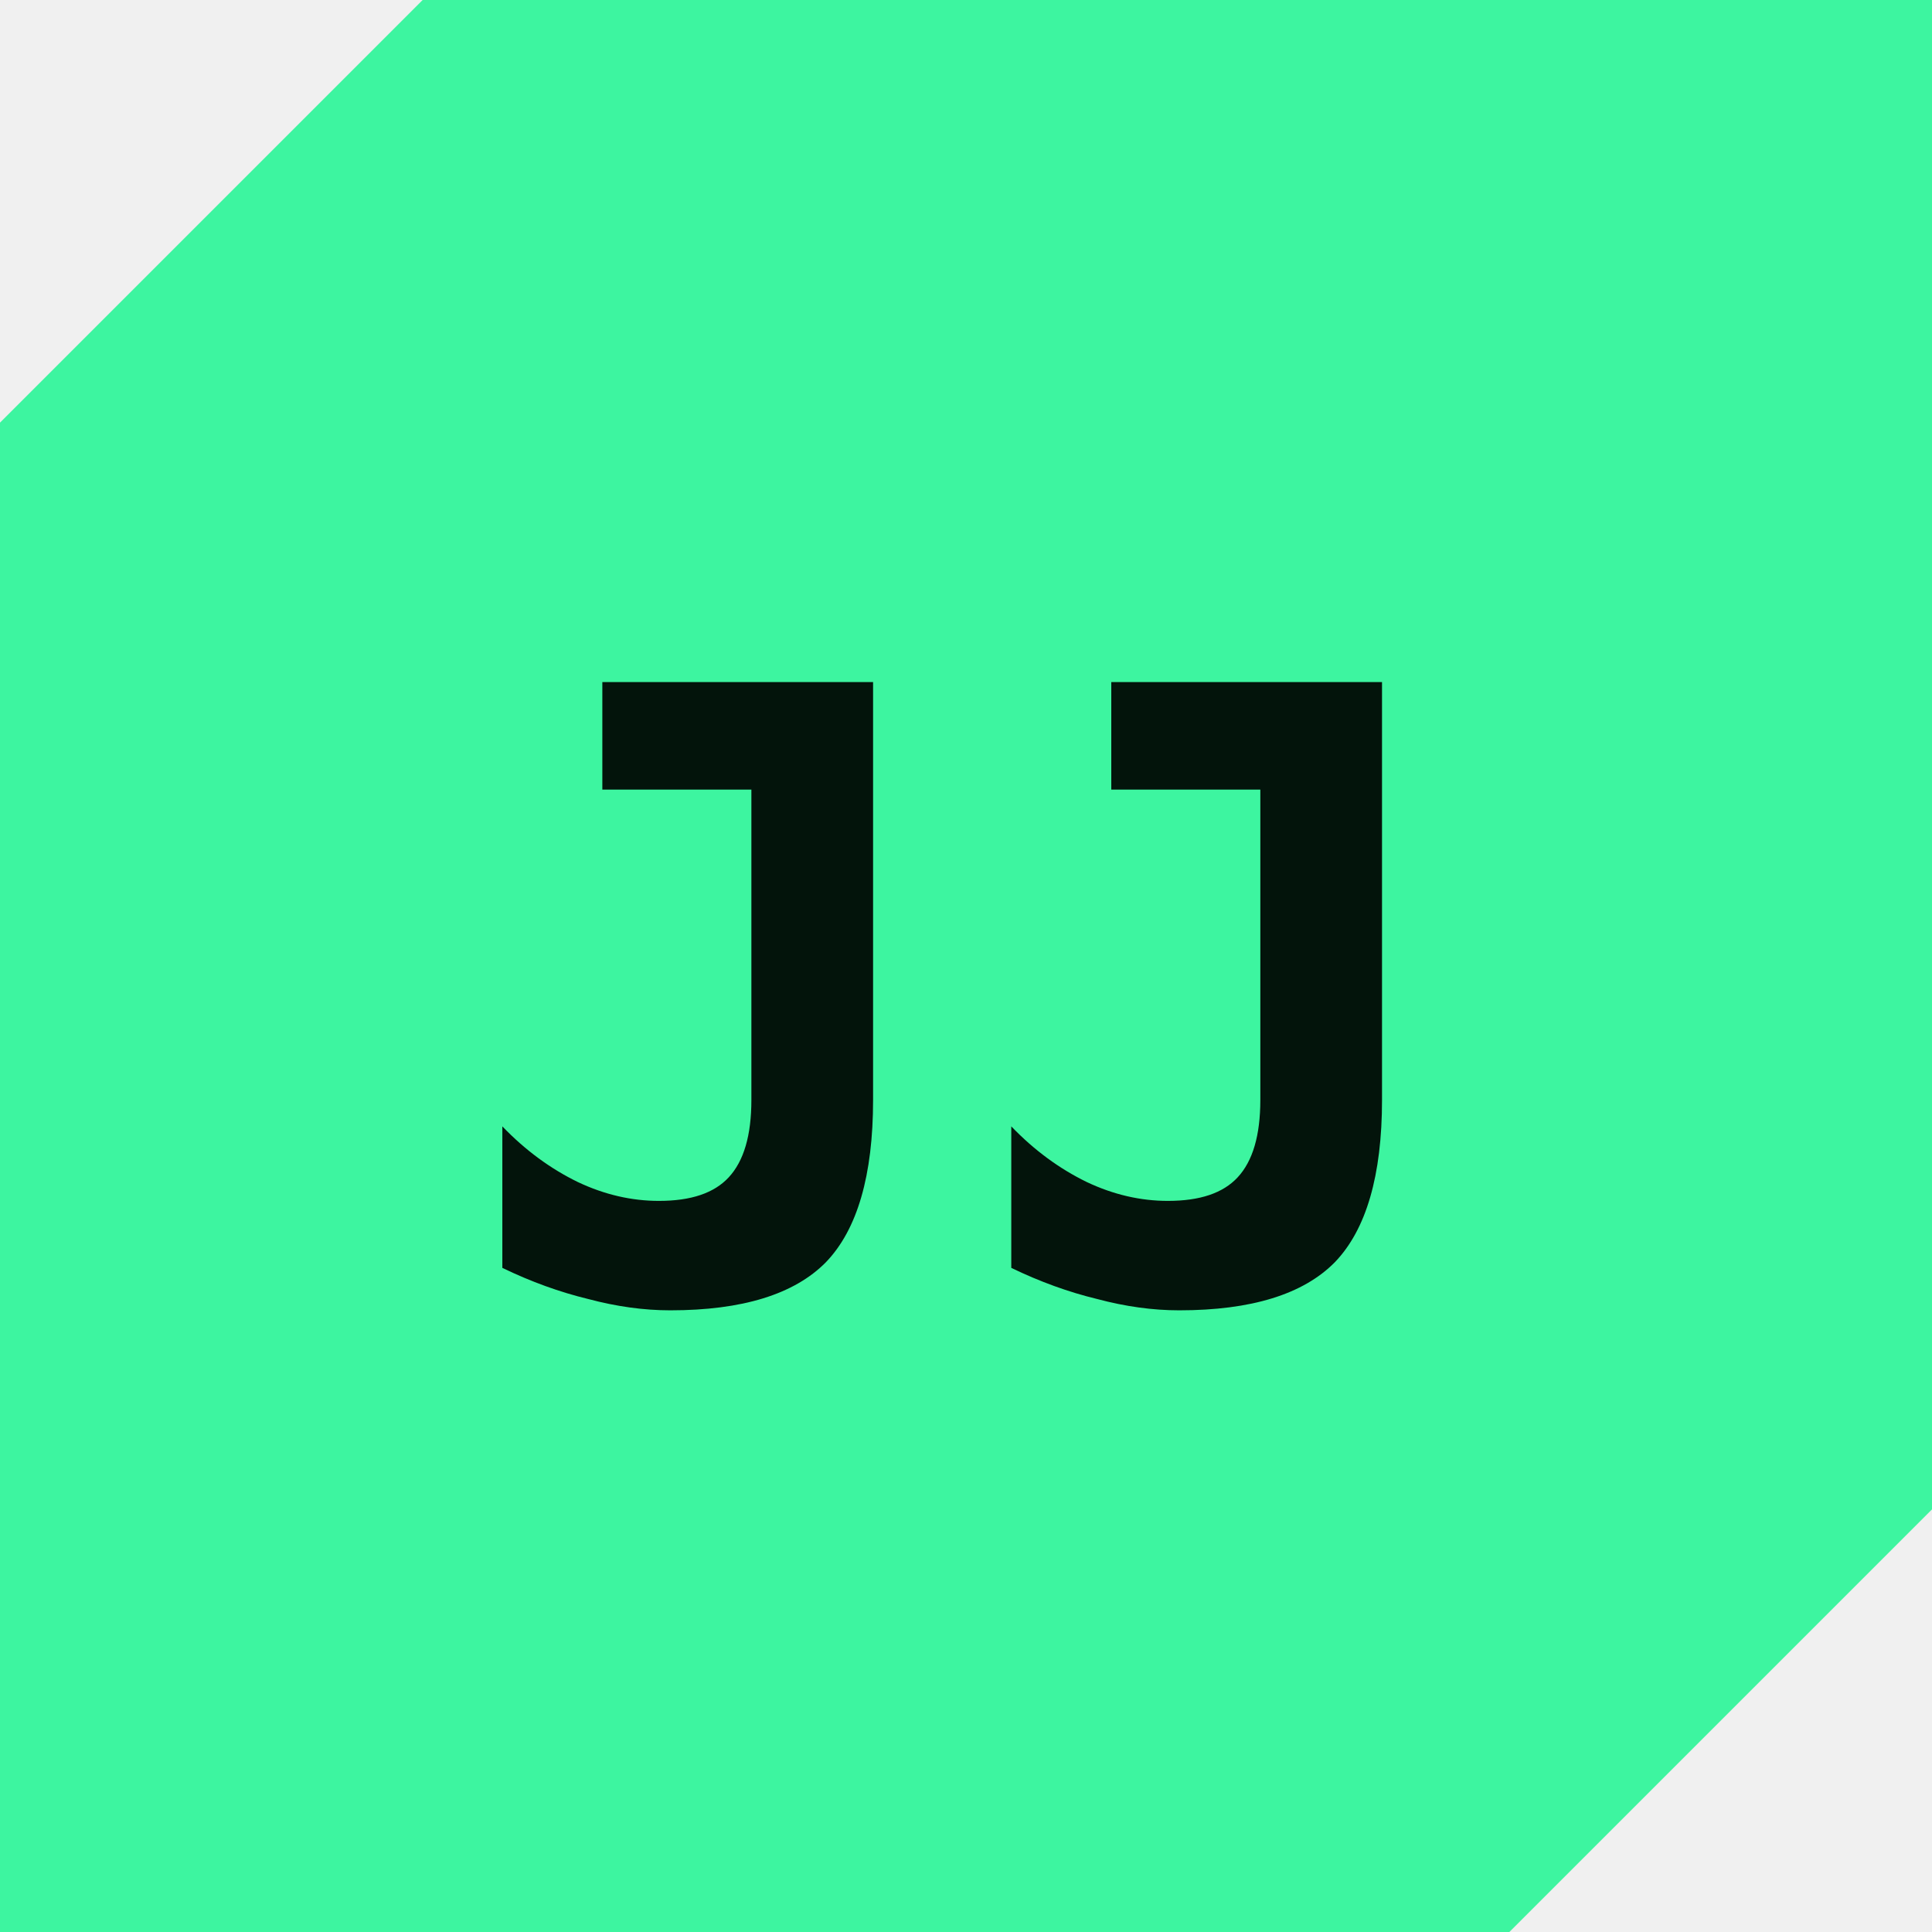
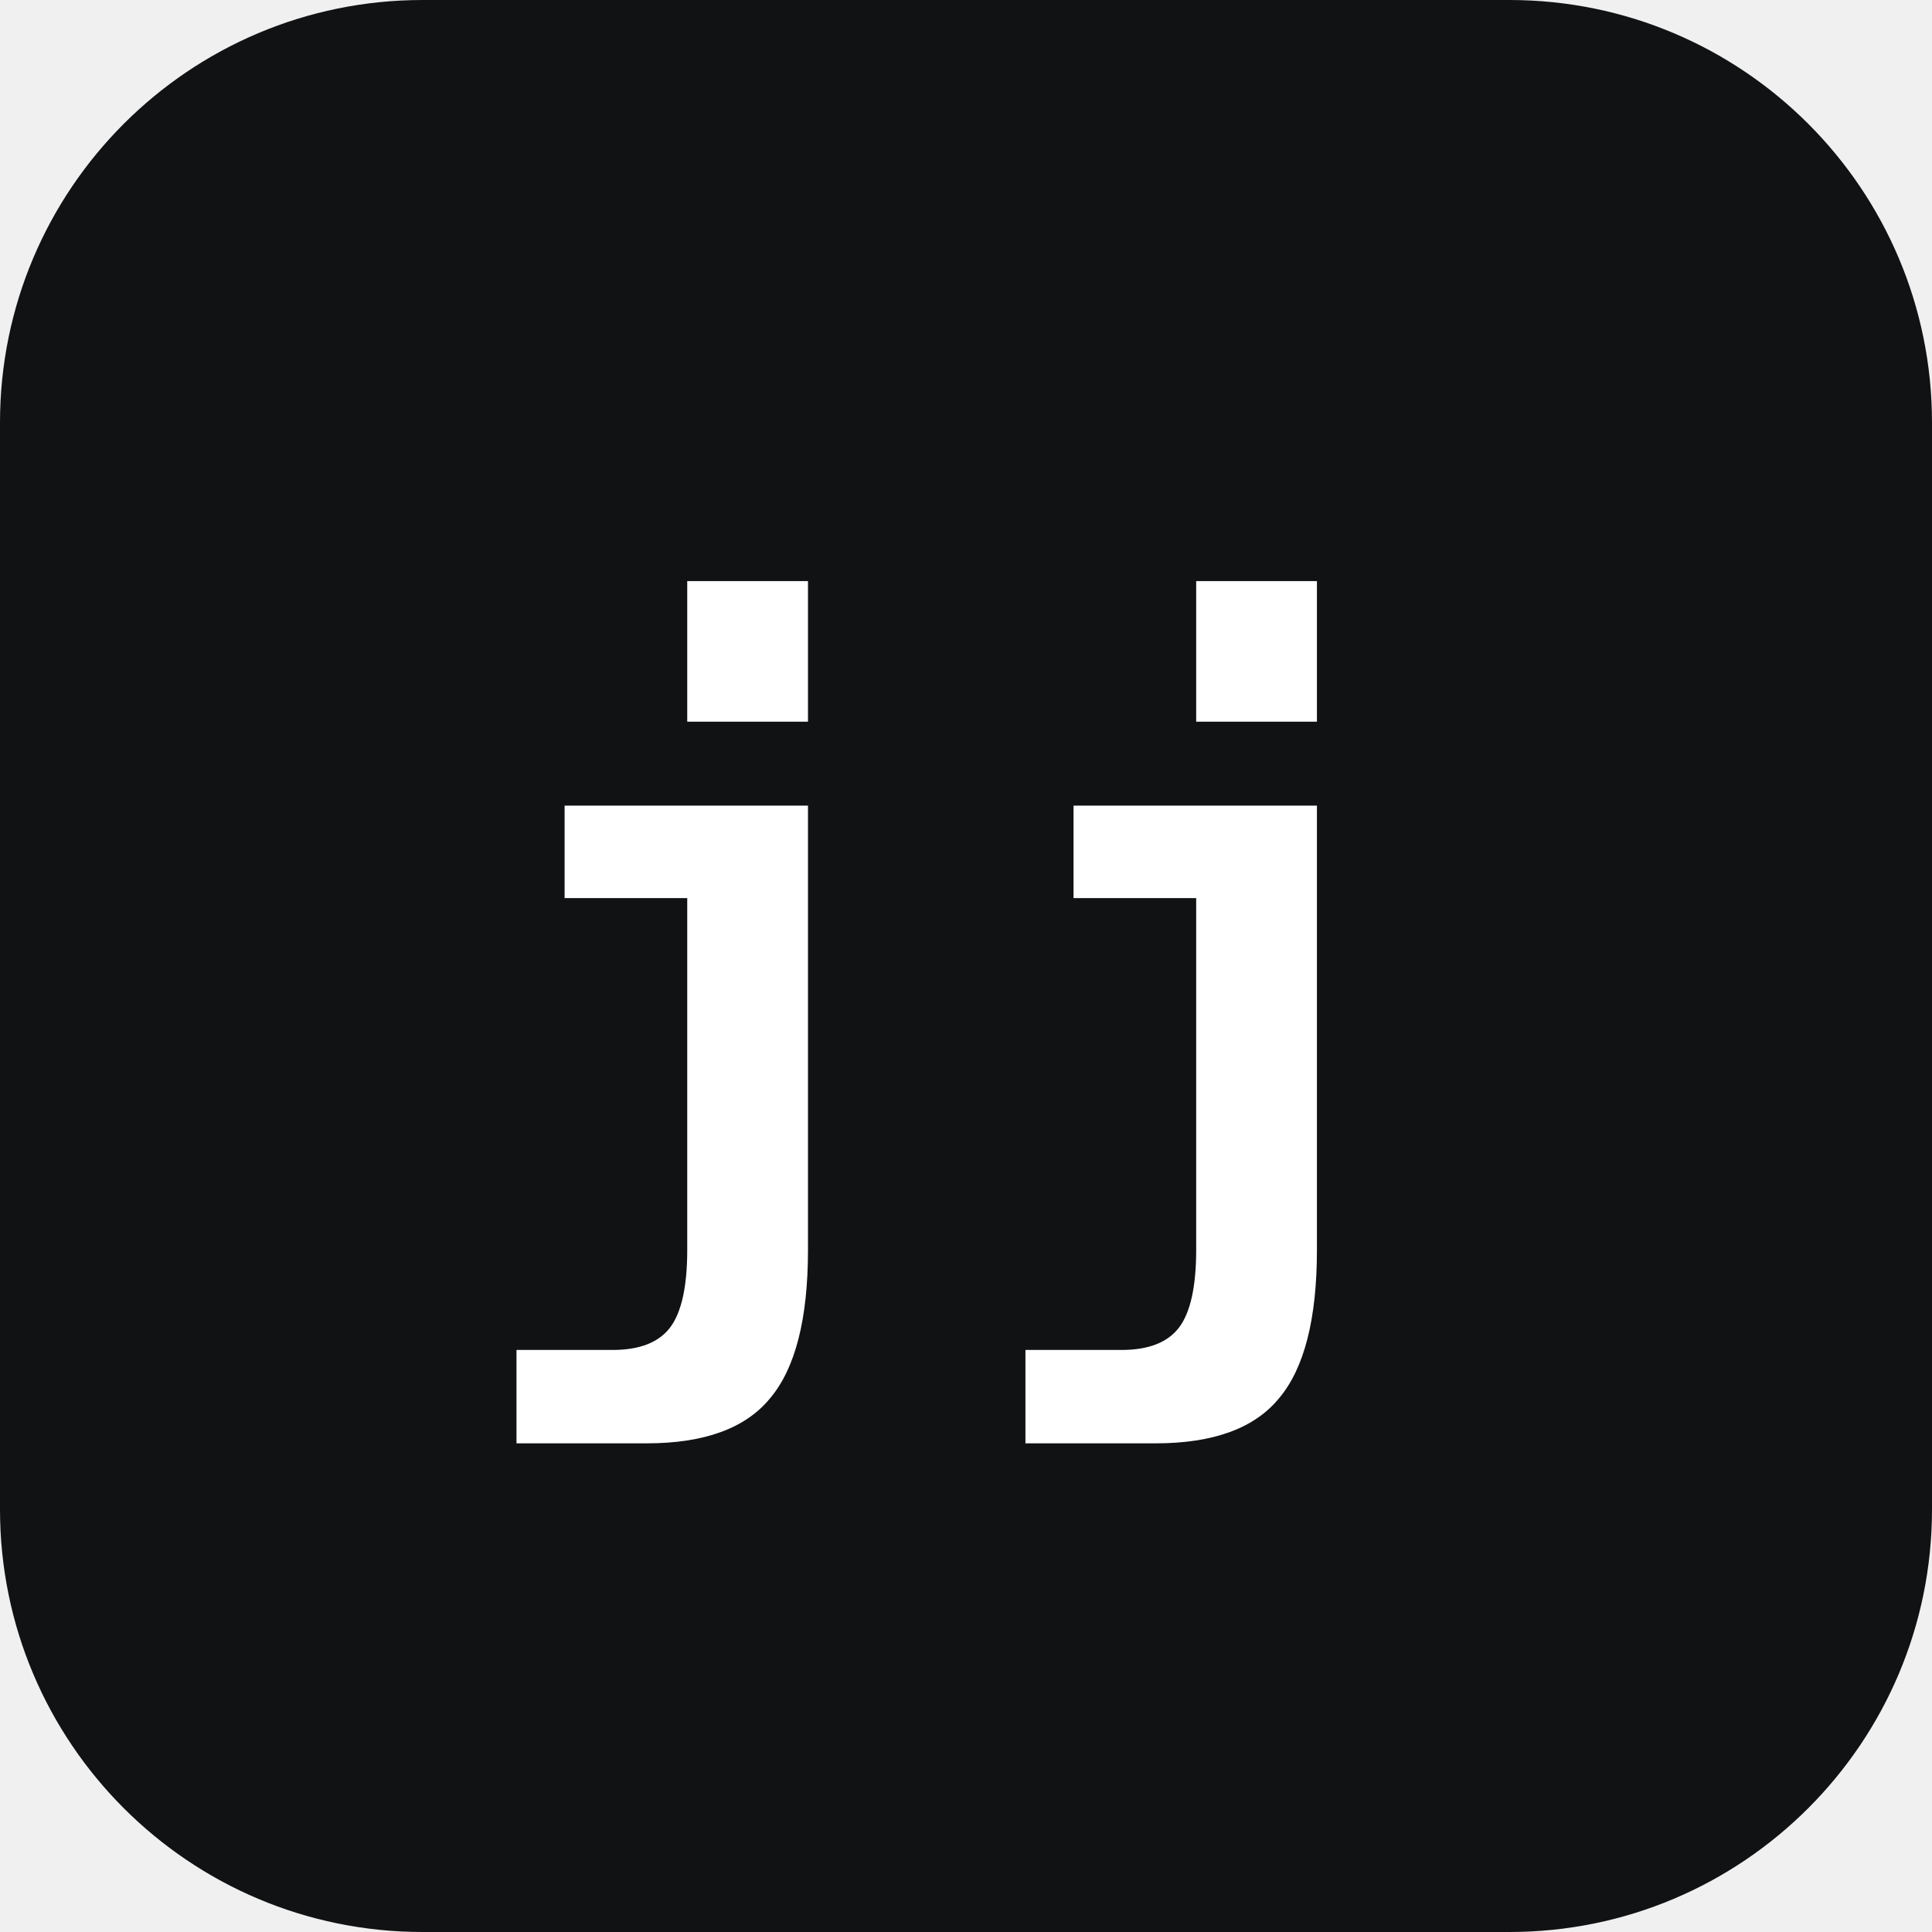
<svg xmlns="http://www.w3.org/2000/svg" viewBox="0 0 32 32">
-   <path d="M7 0h25v25l-7 7H0V7z" fill="#3df5a0" />
-   <text x="16" y="21.5" text-anchor="middle" font-family="ui-monospace,monospace" font-size="14" font-weight="700" fill="#03140b">JJ</text>
+   <rect width="32" height="32" rx="7" fill="#111214" />
+   <text x="16" y="21" text-anchor="middle" font-family="ui-monospace,Menlo,monospace" font-size="14" font-weight="600" fill="#ffffff">jj</text>
</svg>
